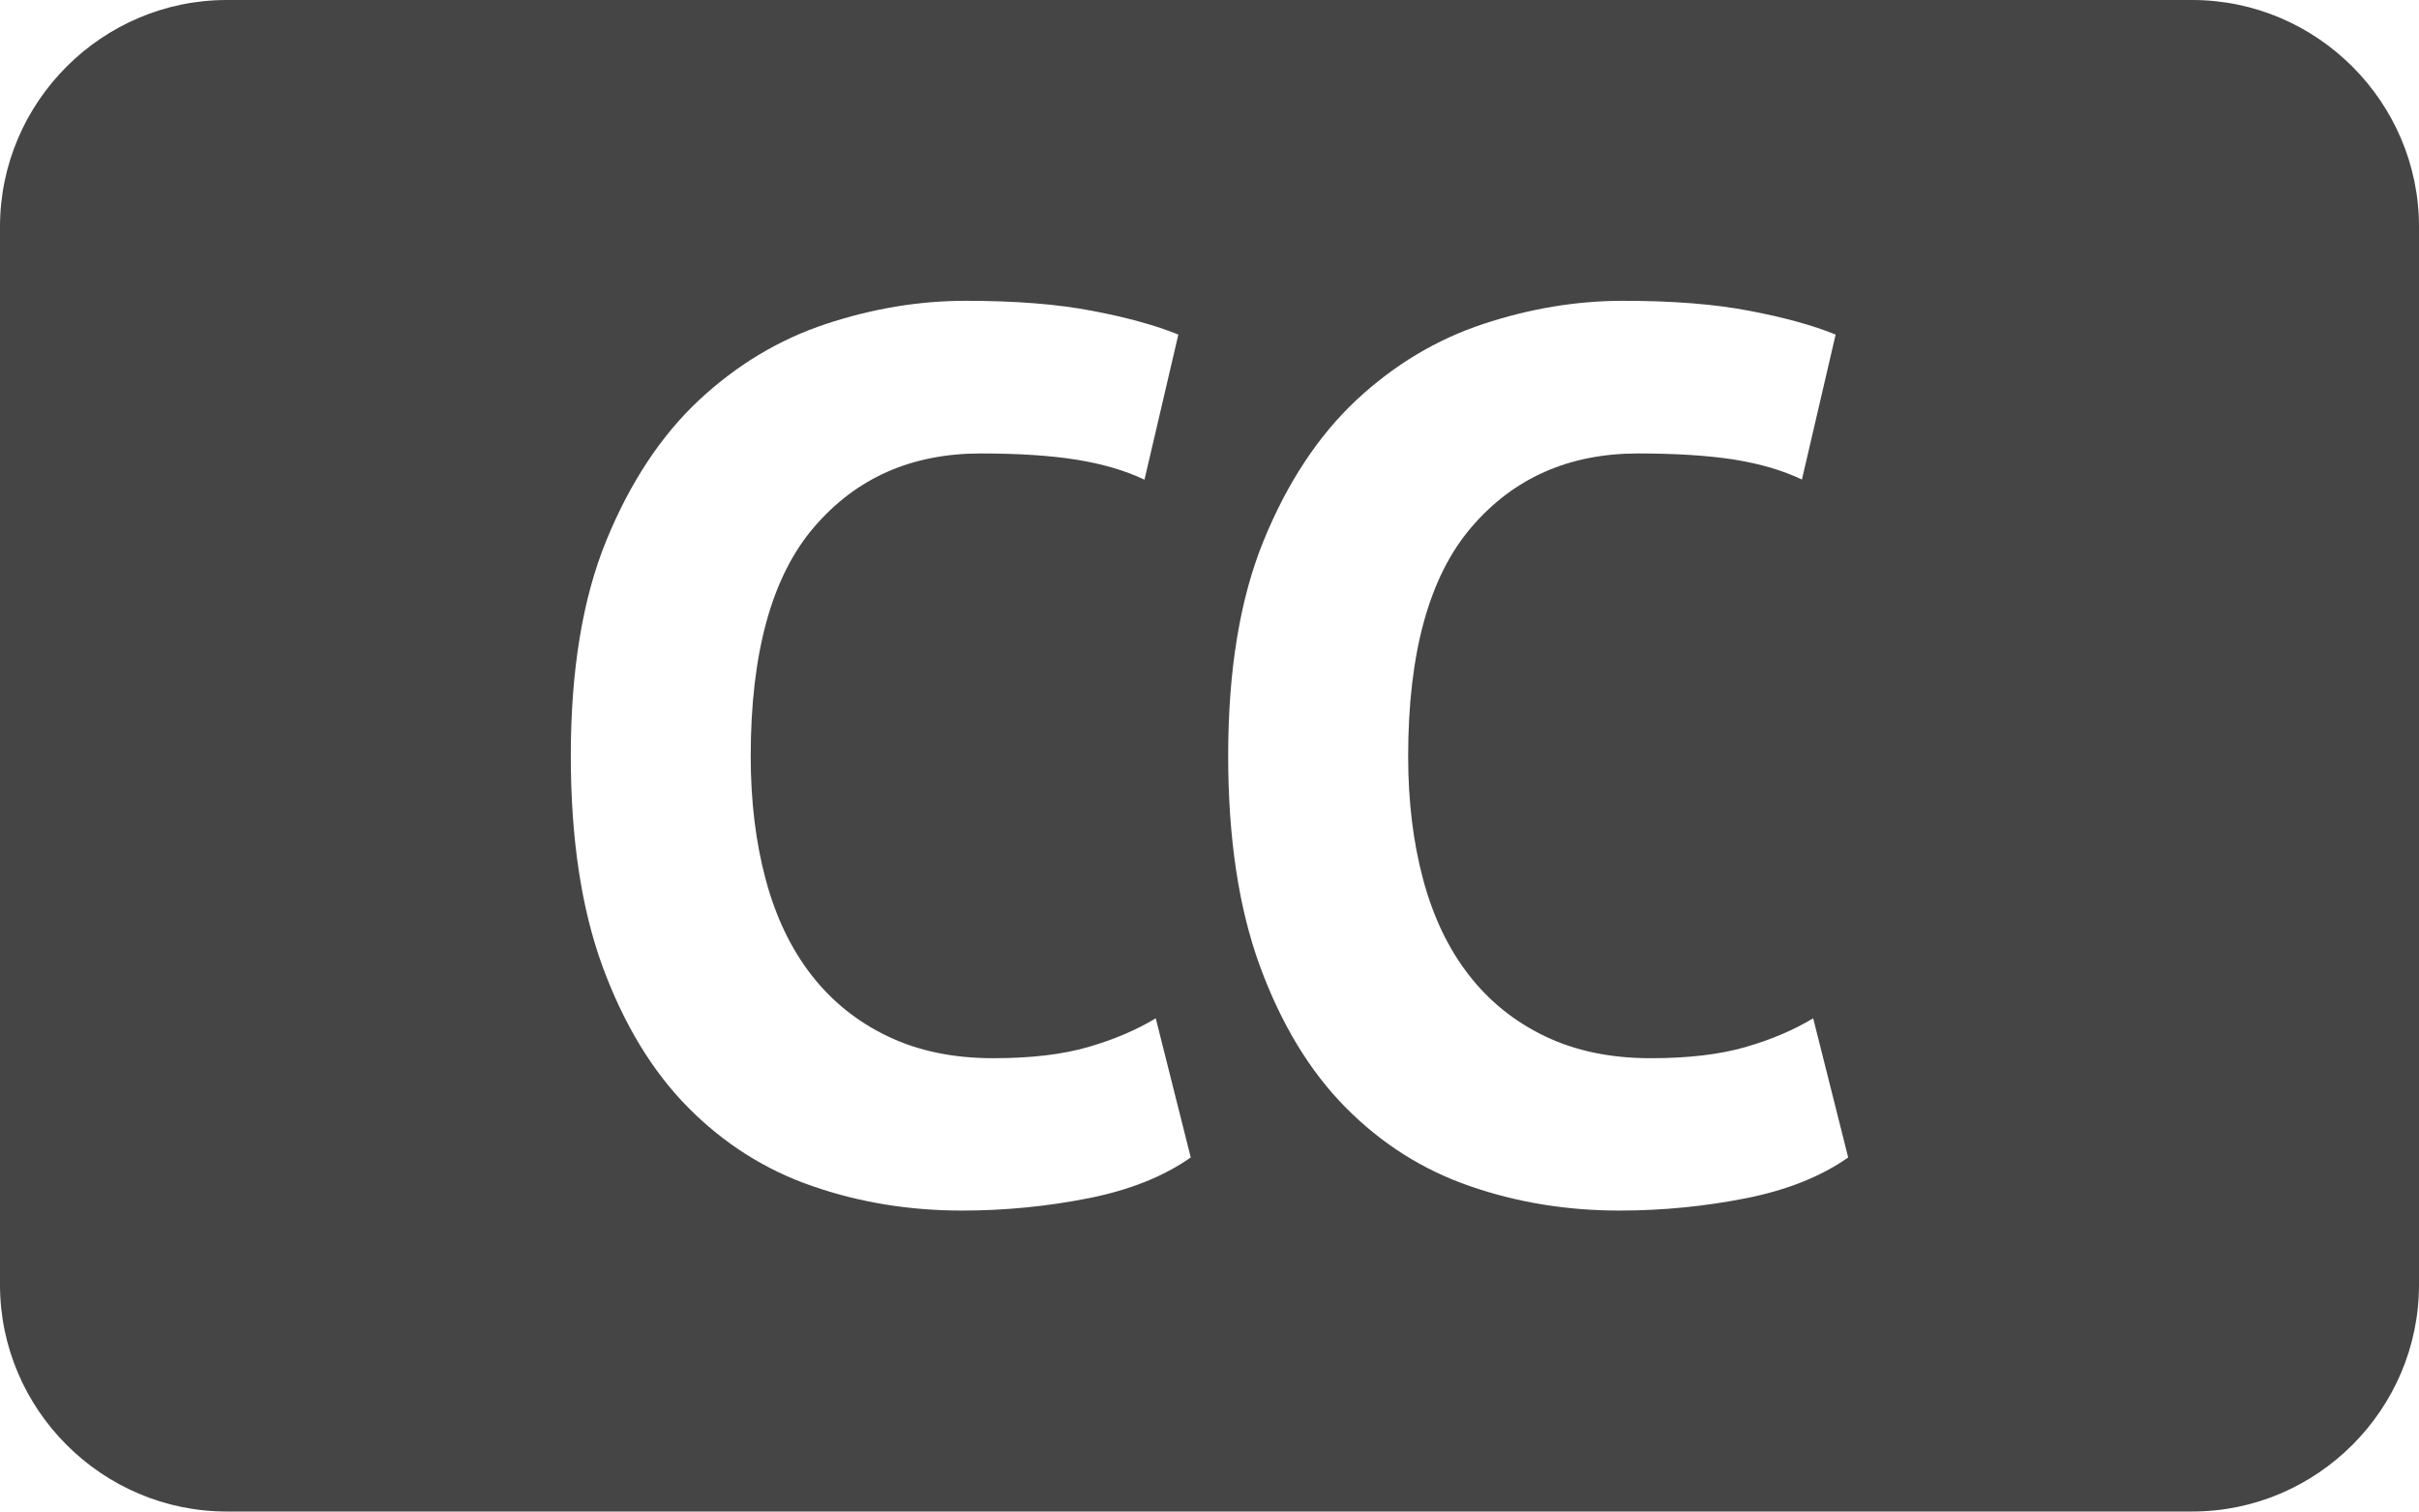
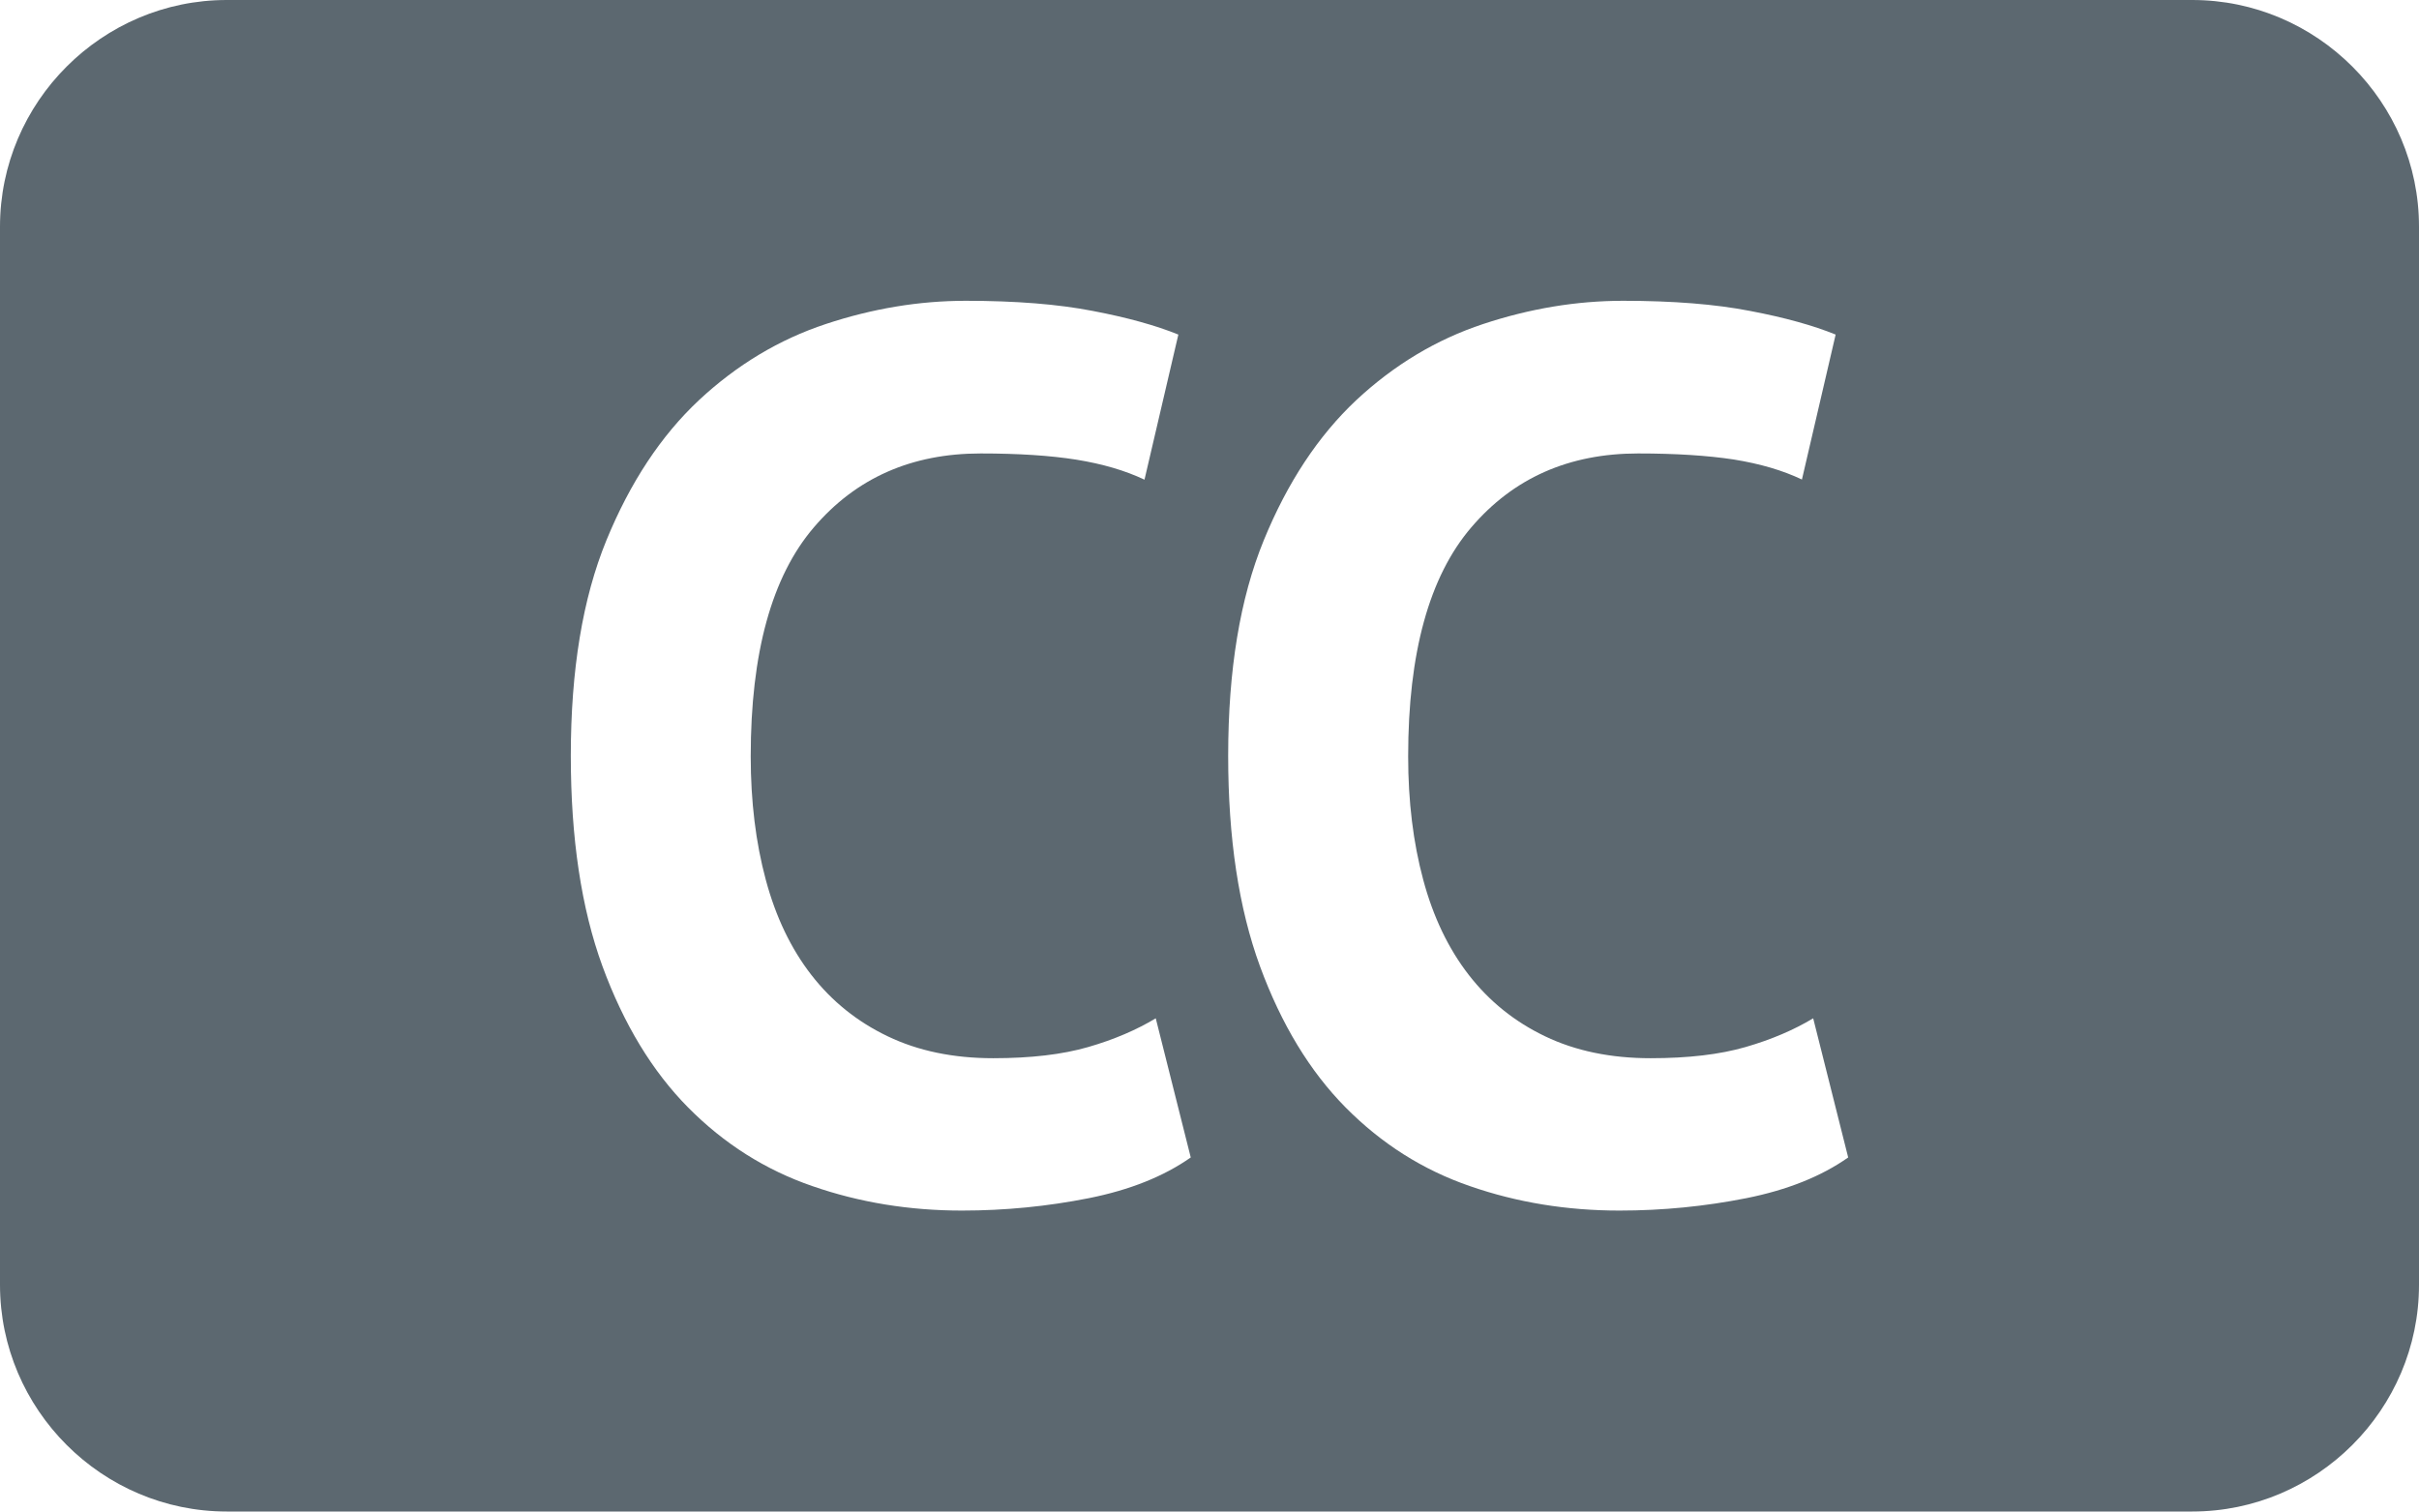
<svg xmlns="http://www.w3.org/2000/svg" version="1.0" id="Layer_1" x="0px" y="0px" width="32px" height="20px" viewBox="0 0 32 20" enable-background="new 0 0 32 20" xml:space="preserve">
-   <path fill="#454545" d="M29,0H3C1.35,0,0,1.35,0,3v14c0,1.65,1.35,3,3,3h26c1.65,0,3-1.35,3-3V3C32,1.35,30.65,0,29,0z M14.403,15.854c-0.545,0.108-1.104,0.164-1.678,0.164c-0.694,0-1.354-0.107-1.976-0.323c-0.623-0.214-1.172-0.562-1.646-1.041 s-0.852-1.103-1.133-1.868C7.69,12.02,7.551,11.091,7.551,10c0-1.134,0.157-2.085,0.471-2.851c0.315-0.768,0.723-1.384,1.224-1.854  c0.502-0.468,1.062-0.804,1.679-1.008c0.616-0.204,1.233-0.307,1.852-0.307c0.66,0,1.22,0.045,1.678,0.134  c0.457,0.087,0.835,0.192,1.133,0.313L15.14,6.347c-0.254-0.121-0.555-0.209-0.902-0.265C13.891,6.027,13.47,6,12.973,6 c-0.915,0-1.649,0.325-2.206,0.977c-0.558,0.651-0.836,1.663-0.836,3.031c0,0.598,0.067,1.142,0.199,1.632  c0.132,0.493,0.334,0.913,0.603,1.26c0.271,0.349,0.607,0.619,1.01,0.812c0.402,0.193,0.867,0.29,1.396,0.29  c0.496,0,0.915-0.049,1.257-0.148c0.342-0.099,0.639-0.227,0.893-0.38l0.463,1.841C15.398,15.564,14.949,15.745,14.403,15.854z   M23.101,15.854c-0.545,0.108-1.105,0.164-1.678,0.164c-0.694,0-1.354-0.107-1.976-0.323c-0.623-0.214-1.172-0.562-1.646-1.041  s-0.852-1.103-1.133-1.868c-0.281-0.767-0.421-1.695-0.421-2.786c0-1.134,0.157-2.085,0.471-2.851  c0.314-0.768,0.723-1.384,1.223-1.854c0.502-0.468,1.062-0.804,1.68-1.008c0.616-0.204,1.233-0.307,1.851-0.307 c0.661,0,1.221,0.045,1.678,0.134c0.458,0.087,0.836,0.192,1.133,0.313l-0.446,1.918c-0.253-0.121-0.554-0.209-0.901-0.265  C22.588,6.027,22.166,6,21.67,6c-0.915,0-1.649,0.325-2.206,0.977c-0.558,0.651-0.836,1.663-0.836,3.031  c0,0.598,0.067,1.142,0.199,1.632c0.132,0.493,0.334,0.913,0.603,1.26c0.271,0.349,0.606,0.619,1.009,0.812 c0.402,0.193,0.868,0.29,1.396,0.29c0.497,0,0.915-0.049,1.257-0.148c0.342-0.099,0.64-0.227,0.894-0.38l0.463,1.841  C24.096,15.564,23.646,15.745,23.101,15.854z" />
+   <path fill="#5c6870" d="M29,0H3C1.35,0,0,1.35,0,3v14c0,1.65,1.35,3,3,3h26c1.65,0,3-1.35,3-3V3C32,1.35,30.65,0,29,0z M14.403,15.854c-0.545,0.108-1.104,0.164-1.678,0.164c-0.694,0-1.354-0.107-1.976-0.323c-0.623-0.214-1.172-0.562-1.646-1.041 s-0.852-1.103-1.133-1.868C7.69,12.02,7.551,11.091,7.551,10c0-1.134,0.157-2.085,0.471-2.851c0.315-0.768,0.723-1.384,1.224-1.854  c0.502-0.468,1.062-0.804,1.679-1.008c0.616-0.204,1.233-0.307,1.852-0.307c0.66,0,1.22,0.045,1.678,0.134  c0.457,0.087,0.835,0.192,1.133,0.313L15.14,6.347c-0.254-0.121-0.555-0.209-0.902-0.265C13.891,6.027,13.47,6,12.973,6 c-0.915,0-1.649,0.325-2.206,0.977c-0.558,0.651-0.836,1.663-0.836,3.031c0,0.598,0.067,1.142,0.199,1.632  c0.132,0.493,0.334,0.913,0.603,1.26c0.271,0.349,0.607,0.619,1.01,0.812c0.402,0.193,0.867,0.29,1.396,0.29  c0.496,0,0.915-0.049,1.257-0.148c0.342-0.099,0.639-0.227,0.893-0.38l0.463,1.841C15.398,15.564,14.949,15.745,14.403,15.854z   M23.101,15.854c-0.545,0.108-1.105,0.164-1.678,0.164c-0.694,0-1.354-0.107-1.976-0.323c-0.623-0.214-1.172-0.562-1.646-1.041  s-0.852-1.103-1.133-1.868c-0.281-0.767-0.421-1.695-0.421-2.786c0-1.134,0.157-2.085,0.471-2.851  c0.314-0.768,0.723-1.384,1.223-1.854c0.502-0.468,1.062-0.804,1.68-1.008c0.616-0.204,1.233-0.307,1.851-0.307 c0.661,0,1.221,0.045,1.678,0.134c0.458,0.087,0.836,0.192,1.133,0.313l-0.446,1.918c-0.253-0.121-0.554-0.209-0.901-0.265  C22.588,6.027,22.166,6,21.67,6c-0.915,0-1.649,0.325-2.206,0.977c-0.558,0.651-0.836,1.663-0.836,3.031  c0,0.598,0.067,1.142,0.199,1.632c0.132,0.493,0.334,0.913,0.603,1.26c0.271,0.349,0.606,0.619,1.009,0.812 c0.402,0.193,0.868,0.29,1.396,0.29c0.497,0,0.915-0.049,1.257-0.148c0.342-0.099,0.64-0.227,0.894-0.38l0.463,1.841  C24.096,15.564,23.646,15.745,23.101,15.854z" />
</svg>
